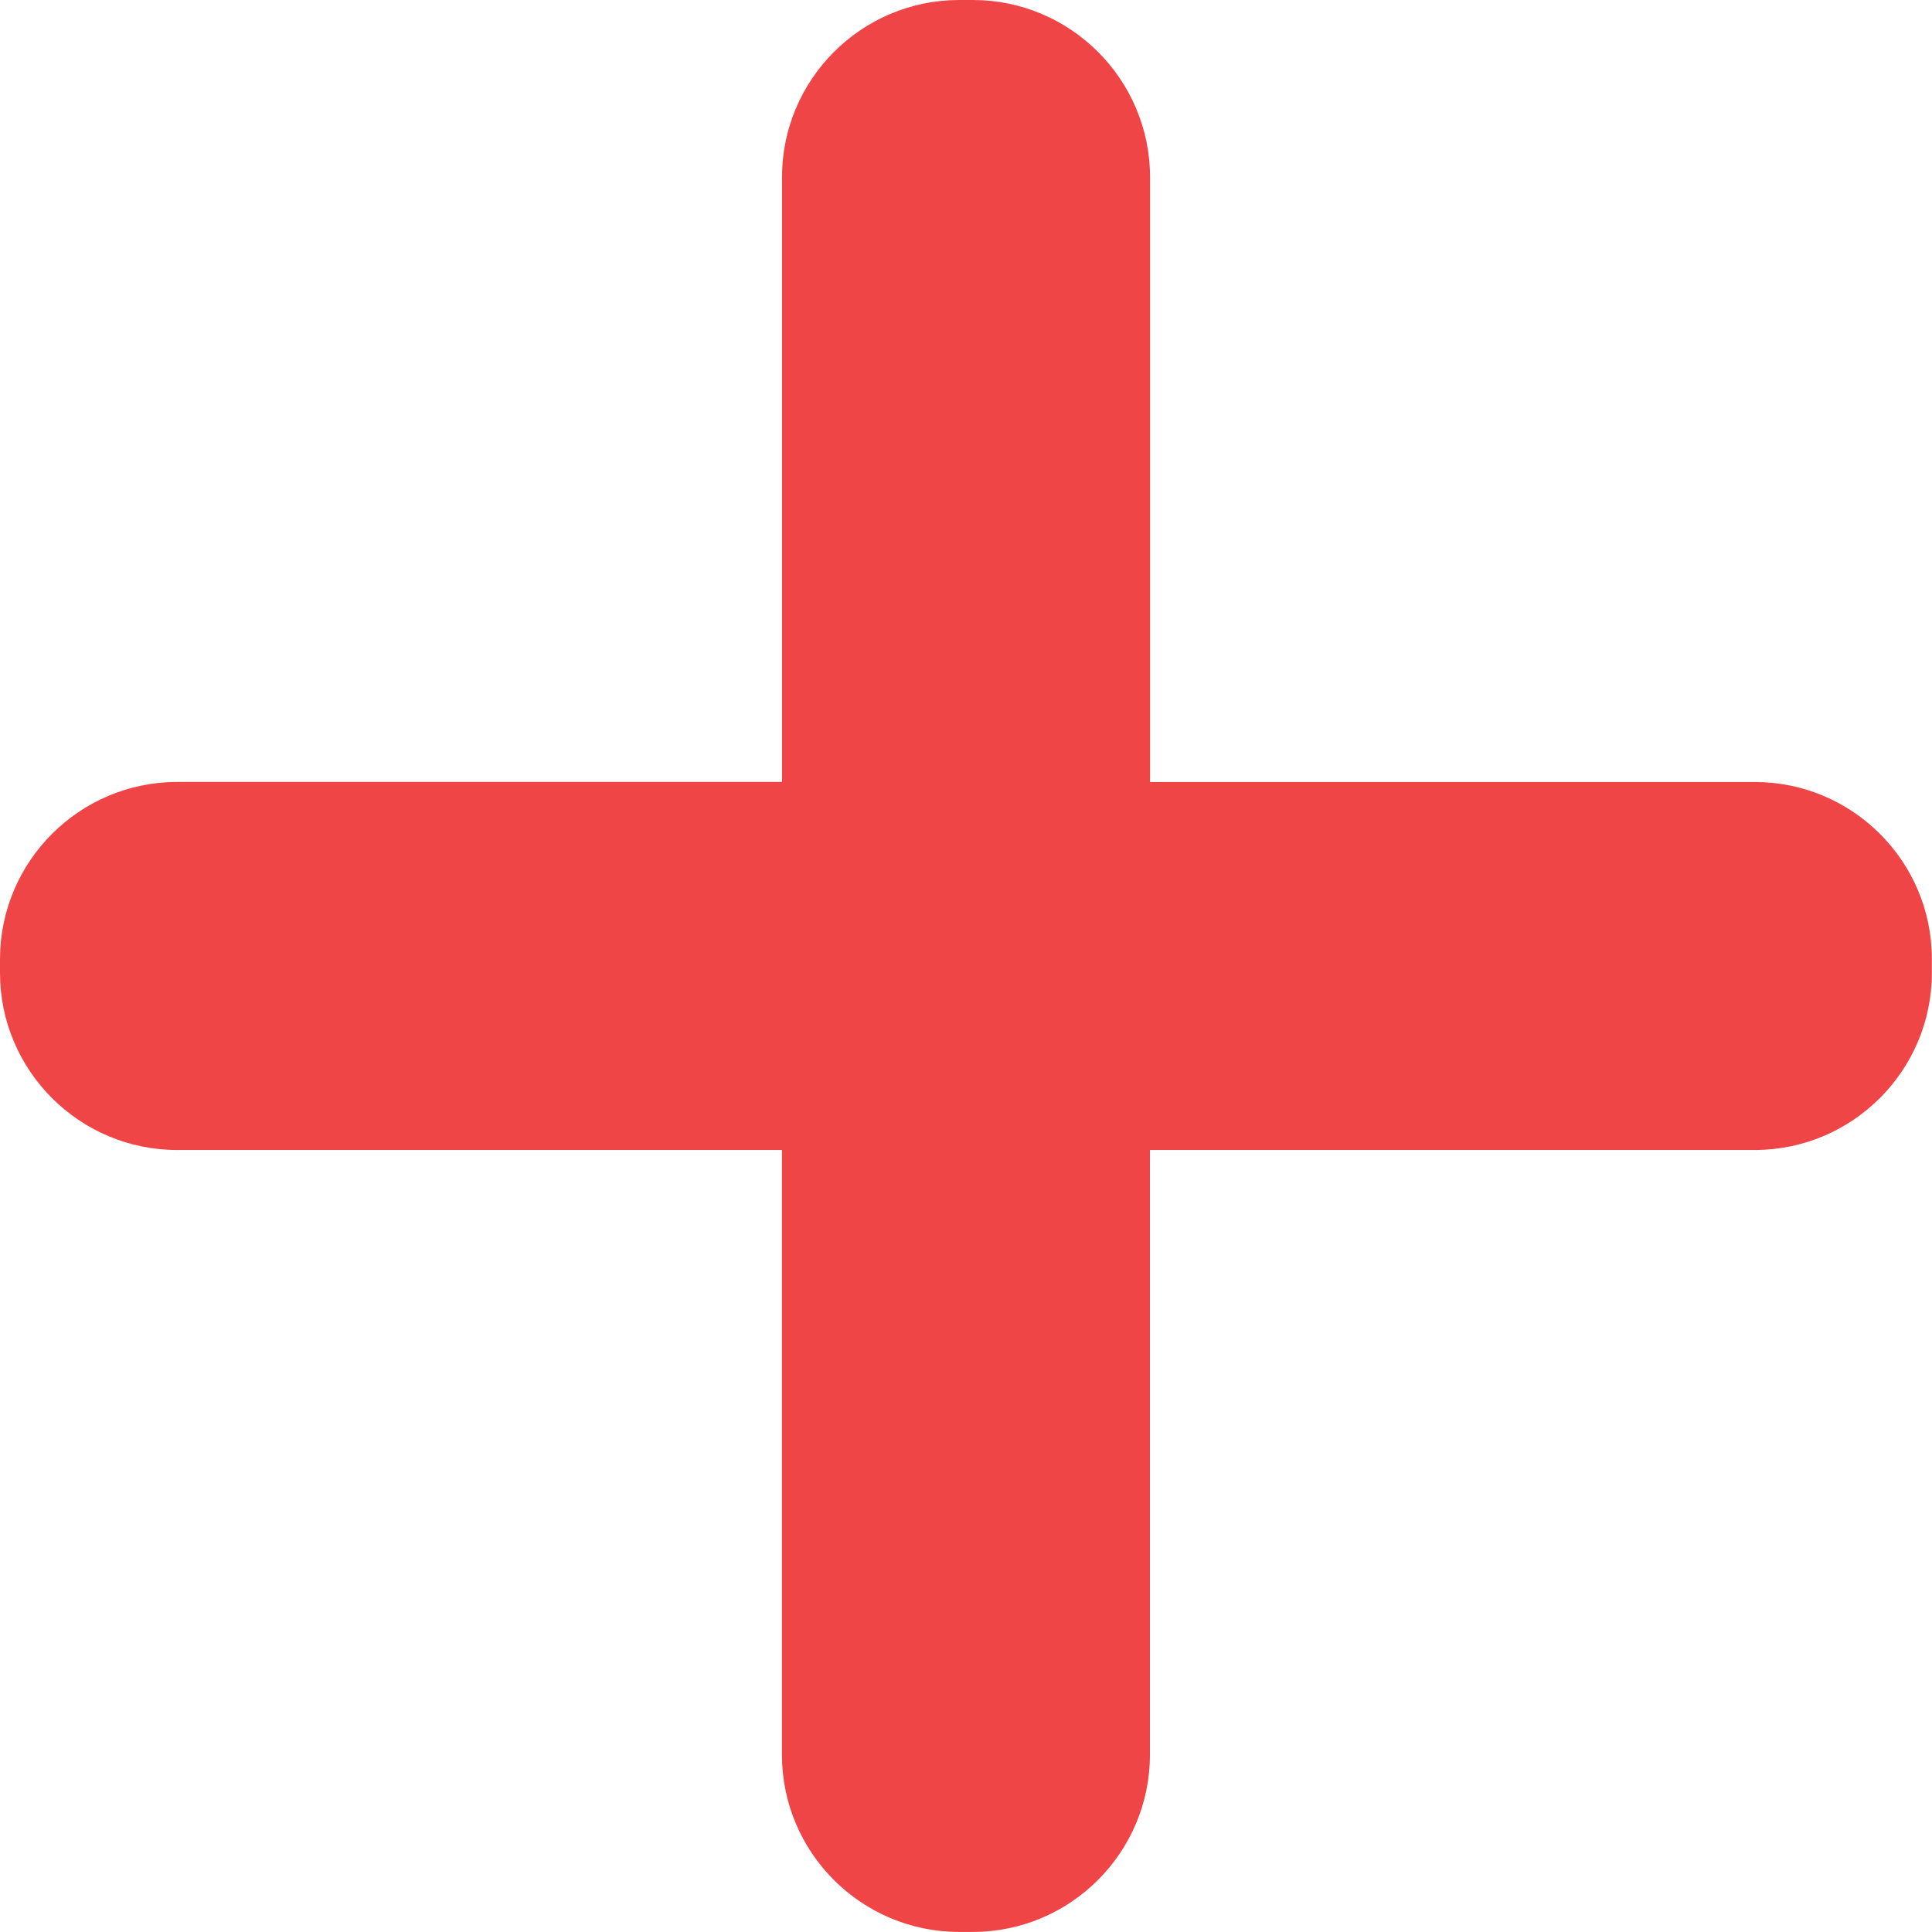
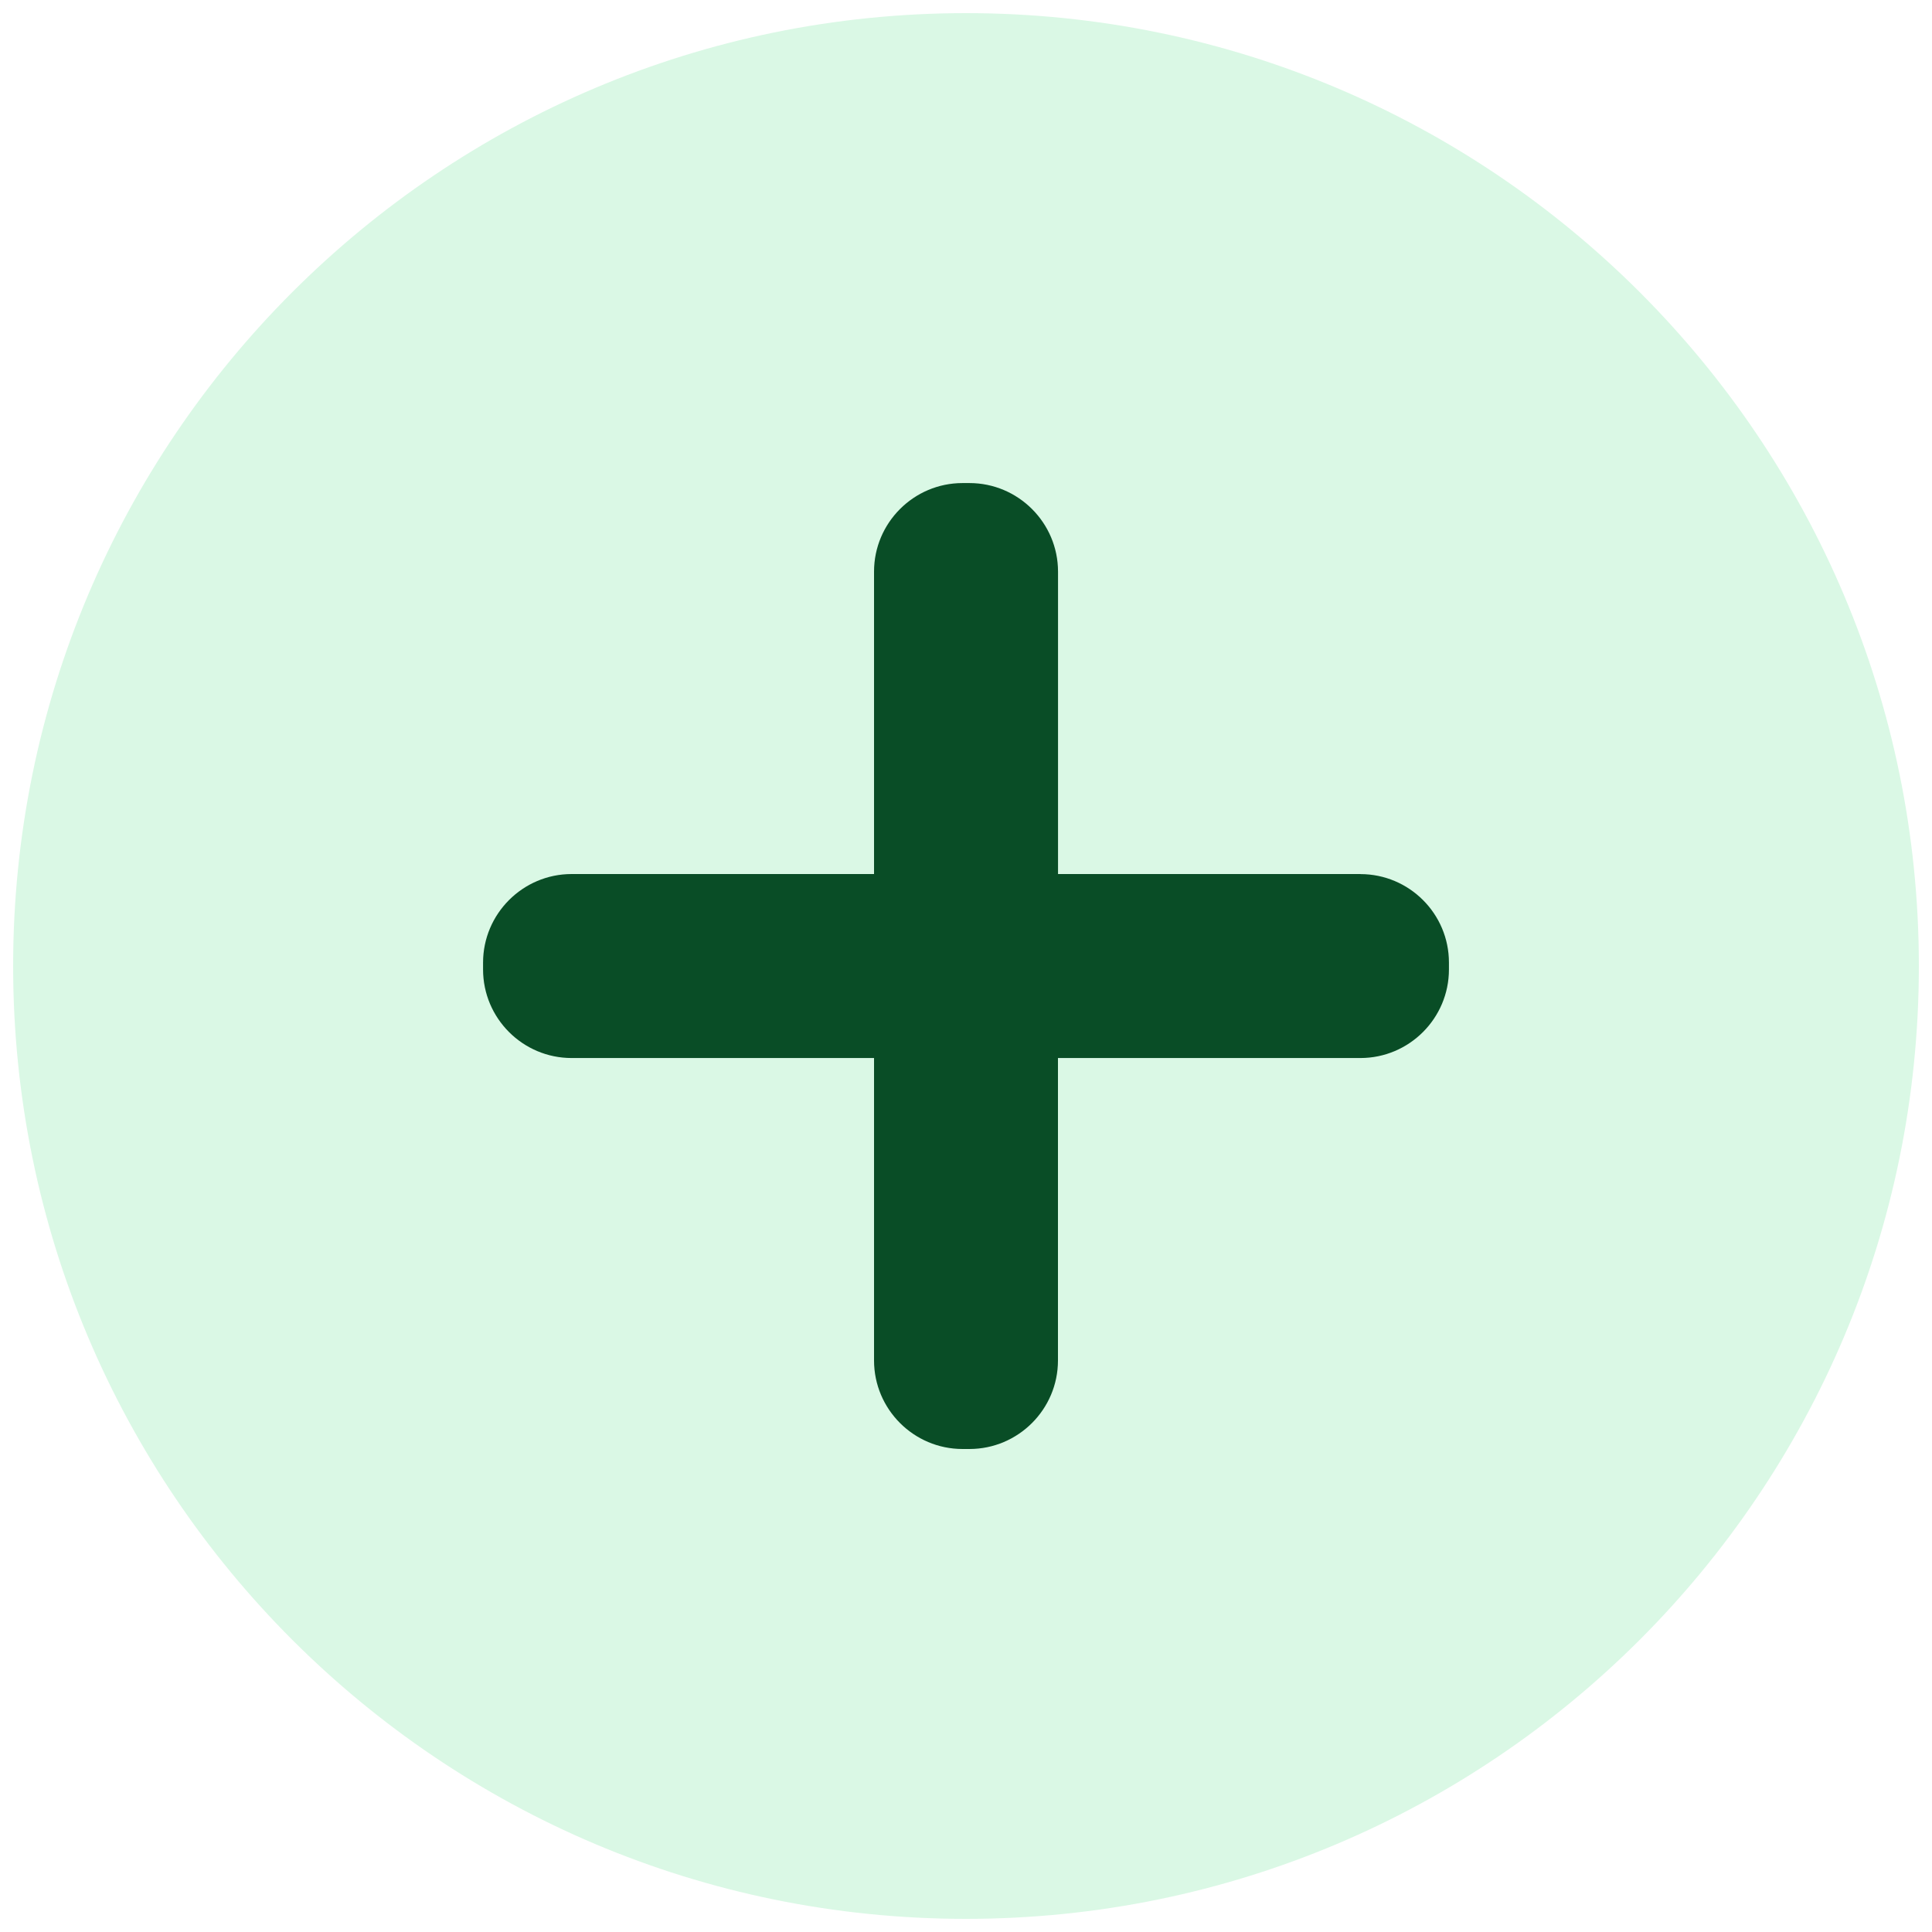
<svg xmlns="http://www.w3.org/2000/svg" version="1.0" id="Layer_1" x="0px" y="0px" width="30px" height="30px" viewBox="0 0 30 30" enable-background="new 0 0 30 30" xml:space="preserve">
-   <path fill="#EF4546" d="M27.249,12.143h-9.391V2.751C17.857,1.234,16.623,0,15.106,0h-0.212c-1.517,0-2.751,1.234-2.751,2.751v9.391  H2.751C1.234,12.143,0,13.377,0,14.894v0.212c0,1.517,1.234,2.751,2.751,2.751h9.391v9.391c0,1.517,1.234,2.751,2.751,2.751h0.212  c1.517,0,2.751-1.234,2.751-2.751v-9.391h9.391c1.517,0,2.751-1.234,2.751-2.751v-0.212C30,13.377,28.766,12.143,27.249,12.143z" />
+   <defs id="defs1" />
+   <circle style="fill:#daf8e5;fill-opacity:1" id="path2" cx="15" cy="15" r="14.796" />
+   <path fill="#EF4546" d="m 21.125,13.572 h -4.696 v -4.696 c -5e-4,-0.758 -0.618,-1.375 -1.376,-1.375 h -0.106 c -0.758,0 -1.375,0.617 -1.375,1.375 v 4.696 H 8.876 c -0.758,5e-4 -1.375,0.618 -1.375,1.376 v 0.106 c 0,0.758 0.617,1.375 1.375,1.375 H 13.572 v 4.696 c 0,0.758 0.617,1.375 1.375,1.375 h 0.106 c 0.758,0 1.375,-0.617 1.375,-1.375 v -4.696 h 4.696 c 0.758,0 1.375,-0.617 1.375,-1.375 v -0.106 c 10e-4,-0.758 -0.616,-1.375 -1.375,-1.375 z" id="path1" style="fill:#094d26;fill-opacity:1;stroke-width:0.5" />
</svg>
